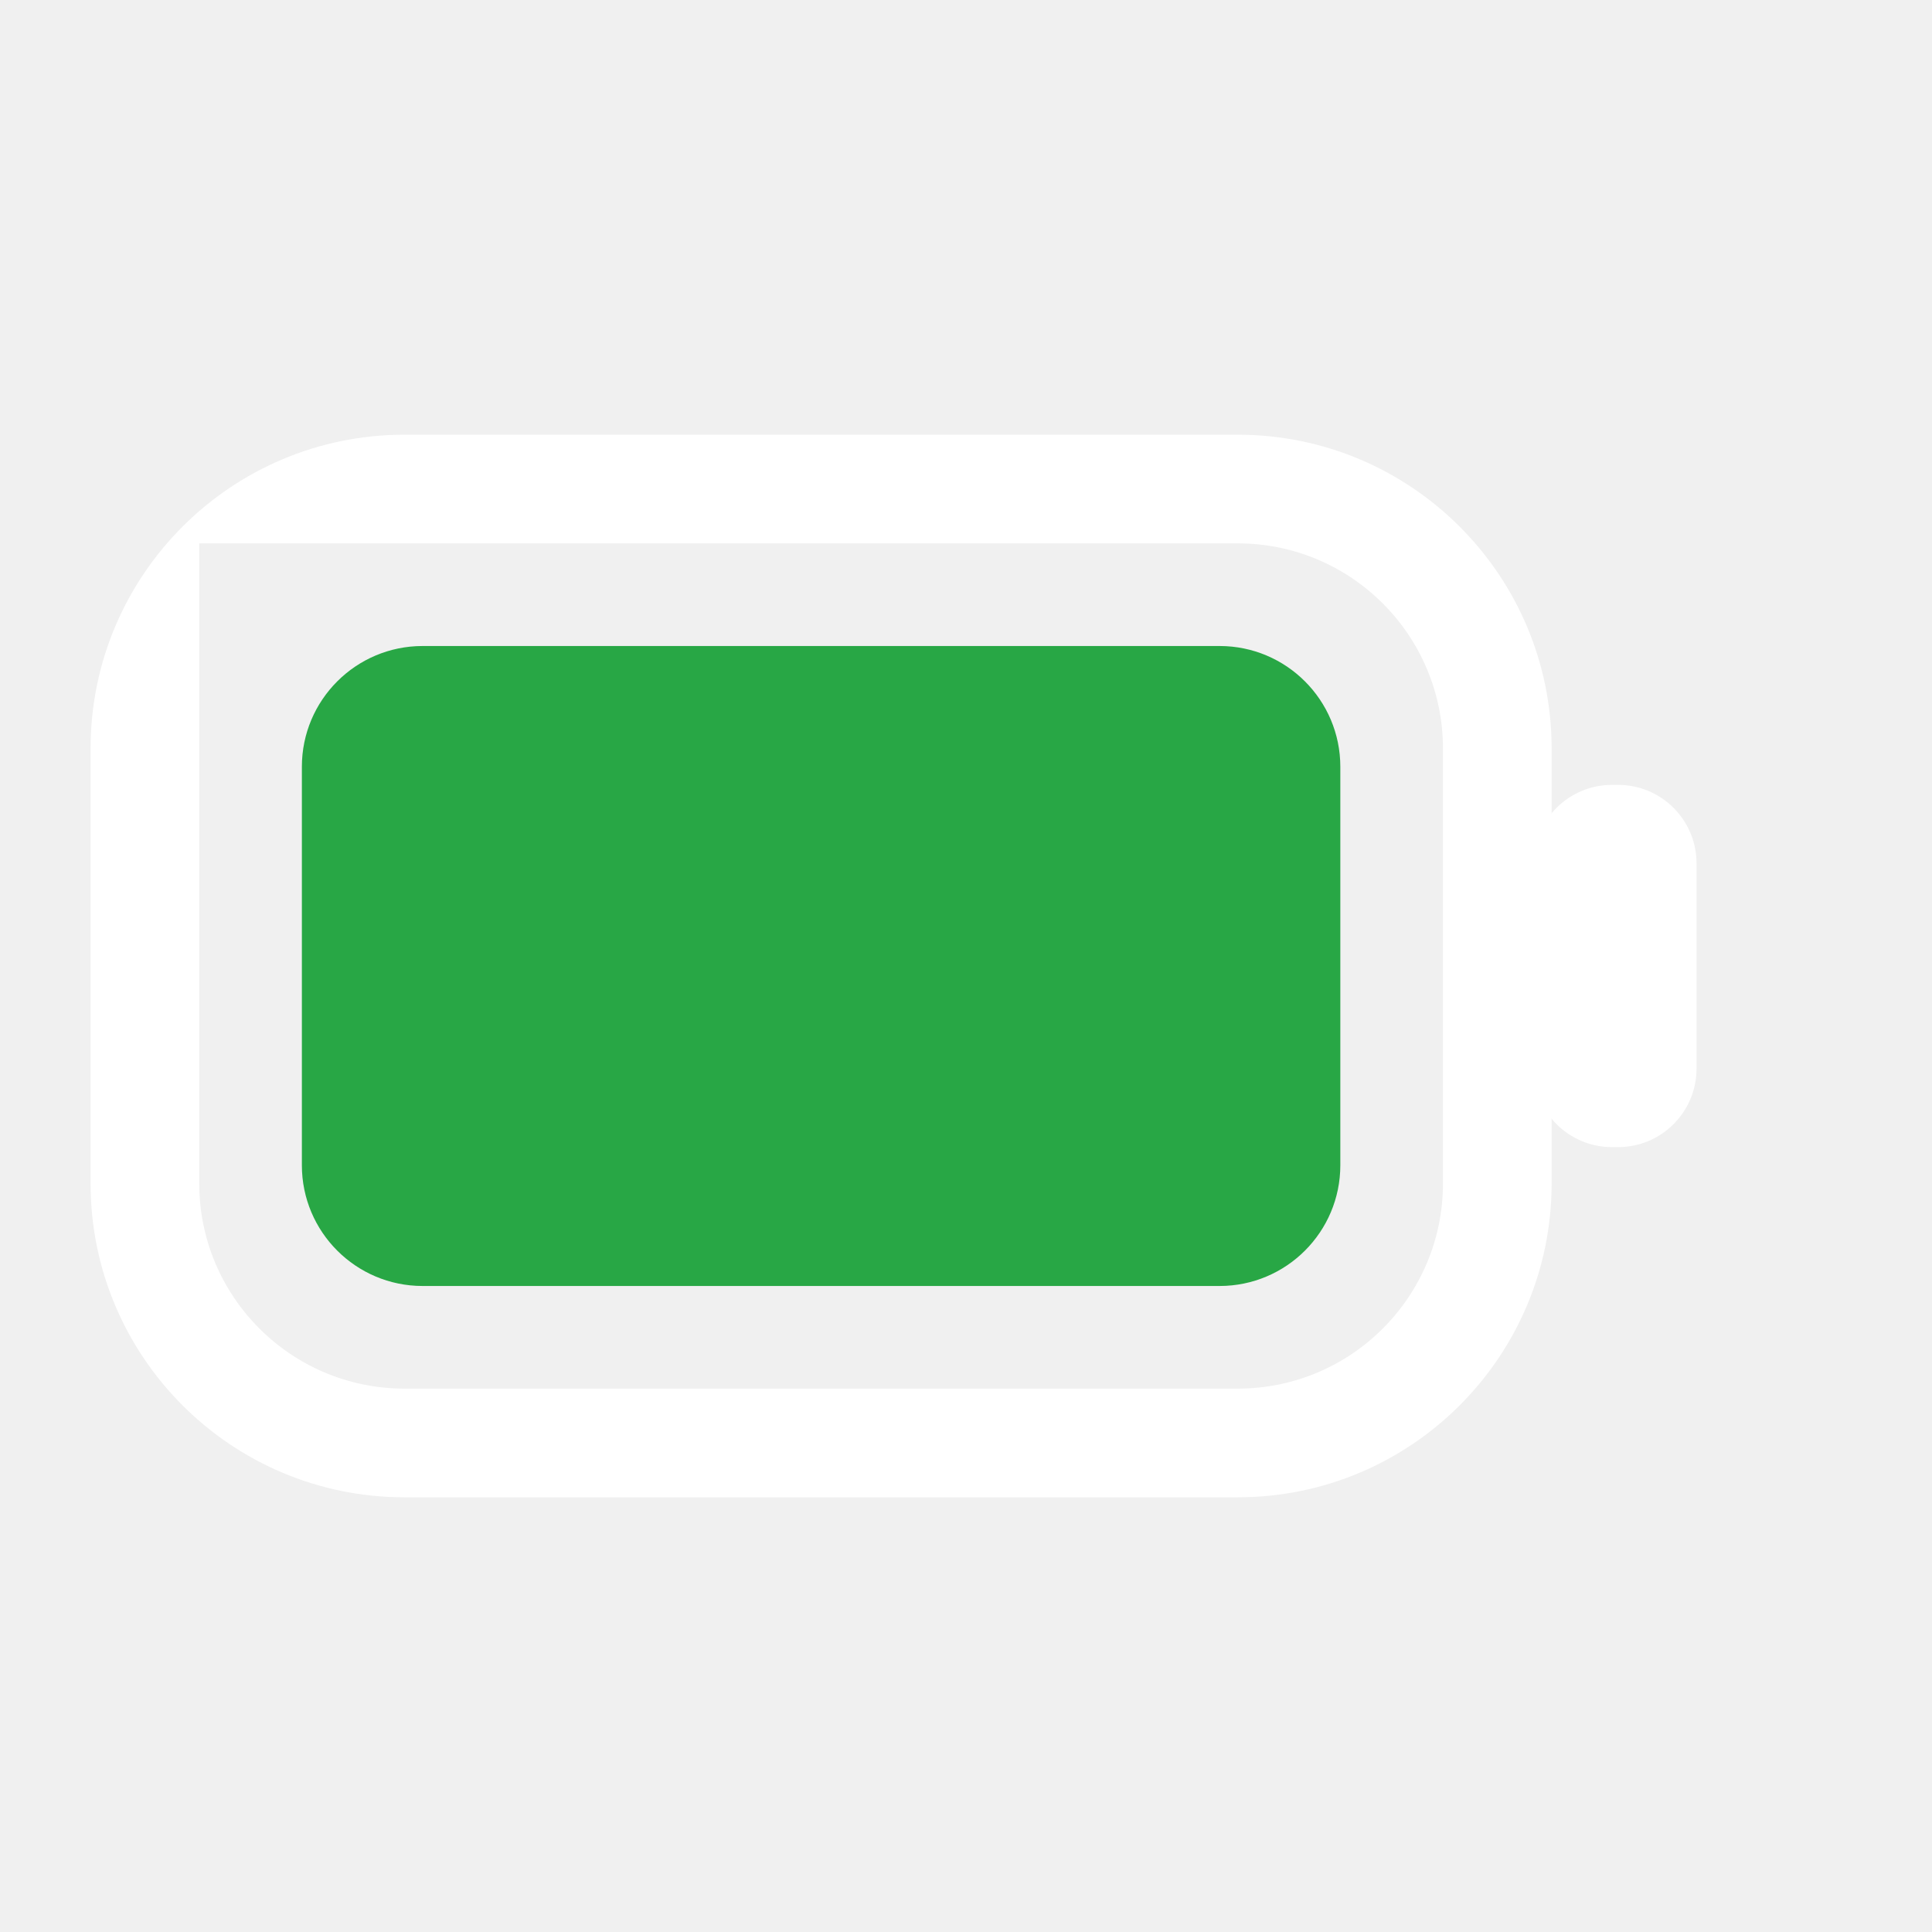
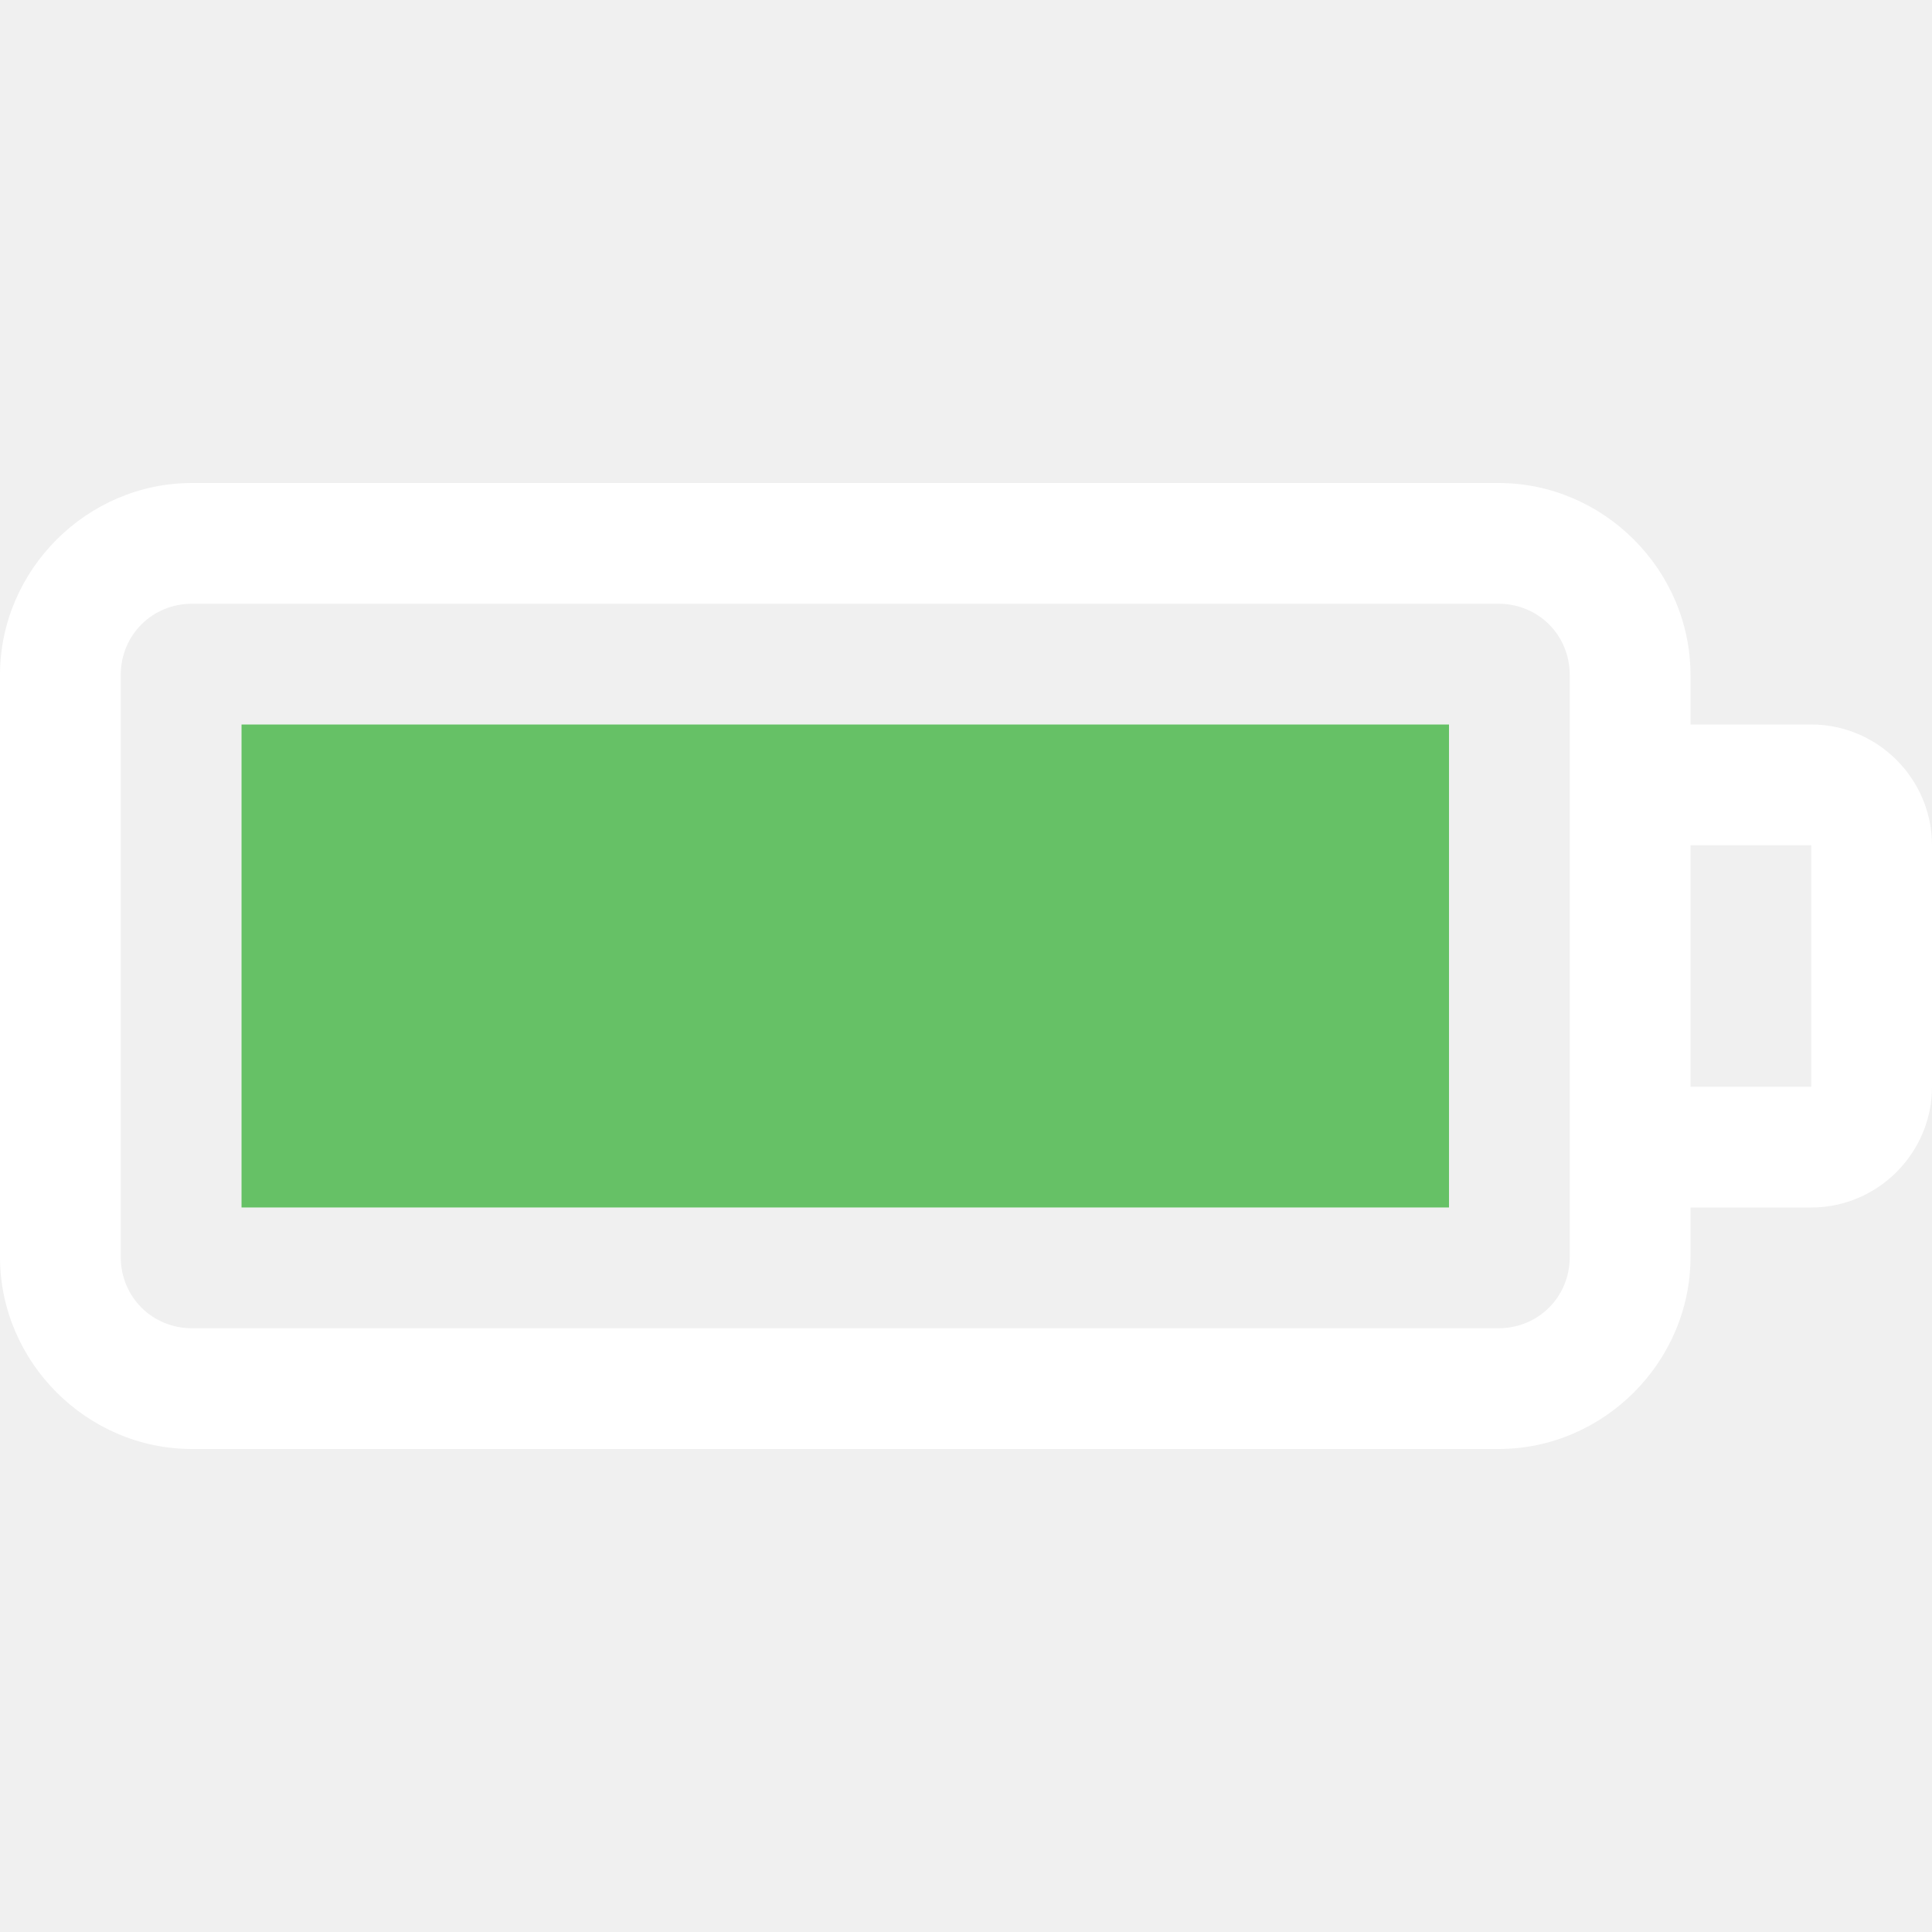
- <svg xmlns="http://www.w3.org/2000/svg" viewBox="0 0 16 16" version="1.1">
-   <path d="M 3.35,3.6 L 10.25,3.6 A 2.6,2.6 0 0 1 12.85,6.2 L 12.85,9.8 A 2.6,2.6 0 0 1 10.25,12.4 L 3.35,12.4 A 2.6,2.6 0 0 1 0.75,9.8 L 0.75,6.2 A 2.6,2.6 0 0 1 3.35,3.6 Z M 3.35,4.5 L 1.65,4.5 L 1.65,6.2 L 1.65,9.8 A 1.7,1.7 0 0 0 3.35,11.5 L 10.25,11.5 A 1.7,1.7 0 0 0 11.95,9.8 L 11.95,6.2 A 1.7,1.7 0 0 0 10.25,4.5 L 3.35,4.5 Z" fill="#ffffff" fill-rule="evenodd" />
-   <path d="M 13.35,6.5 L 13.4,6.5 A 0.65,0.65 0 0 1 14.05,7.15 L 14.05,8.85 A 0.65,0.65 0 0 1 13.4,9.5 L 13.35,9.5 A 0.65,0.65 0 0 1 12.7,8.85 L 12.7,7.15 A 0.65,0.65 0 0 1 13.35,6.5 Z" fill="#ffffff" />
-   <path d="M 3.5,5.35 L 10.1,5.35 A 1.0,1.0 0 0 1 11.1,6.35 L 11.1,9.65 A 1.0,1.0 0 0 1 10.1,10.65 L 3.5,10.65 A 1.0,1.0 0 0 1 2.5,9.65 L 2.5,6.35 A 1.0,1.0 0 0 1 3.5,5.35 Z" fill="#28a745" />
+ <svg xmlns="http://www.w3.org/2000/svg" xml:space="preserve" width="16" height="16">
+   <path fill="#fff" d="M1.59 4C.72 4 0 4.72 0 5.59v4.82C0 11.28.72 12 1.59 12h10.82c.87 0 1.59-.72 1.59-1.59V10h1c.55 0 1-.45 1-1V7c0-.55-.45-1-1-1h-1v-.41C14 4.72 13.28 4 12.41 4zm0 1h10.82c.33 0 .59.26.59.59v4.82c0 .33-.26.59-.59.59H1.59c-.33 0-.59-.26-.59-.59V5.59c0-.33.26-.59.59-.59M2 6v4h10V6zm12 1h1v2h-1z" />
+   <path fill="#66c166" d="M2 6h10v4H2z" />
</svg>
